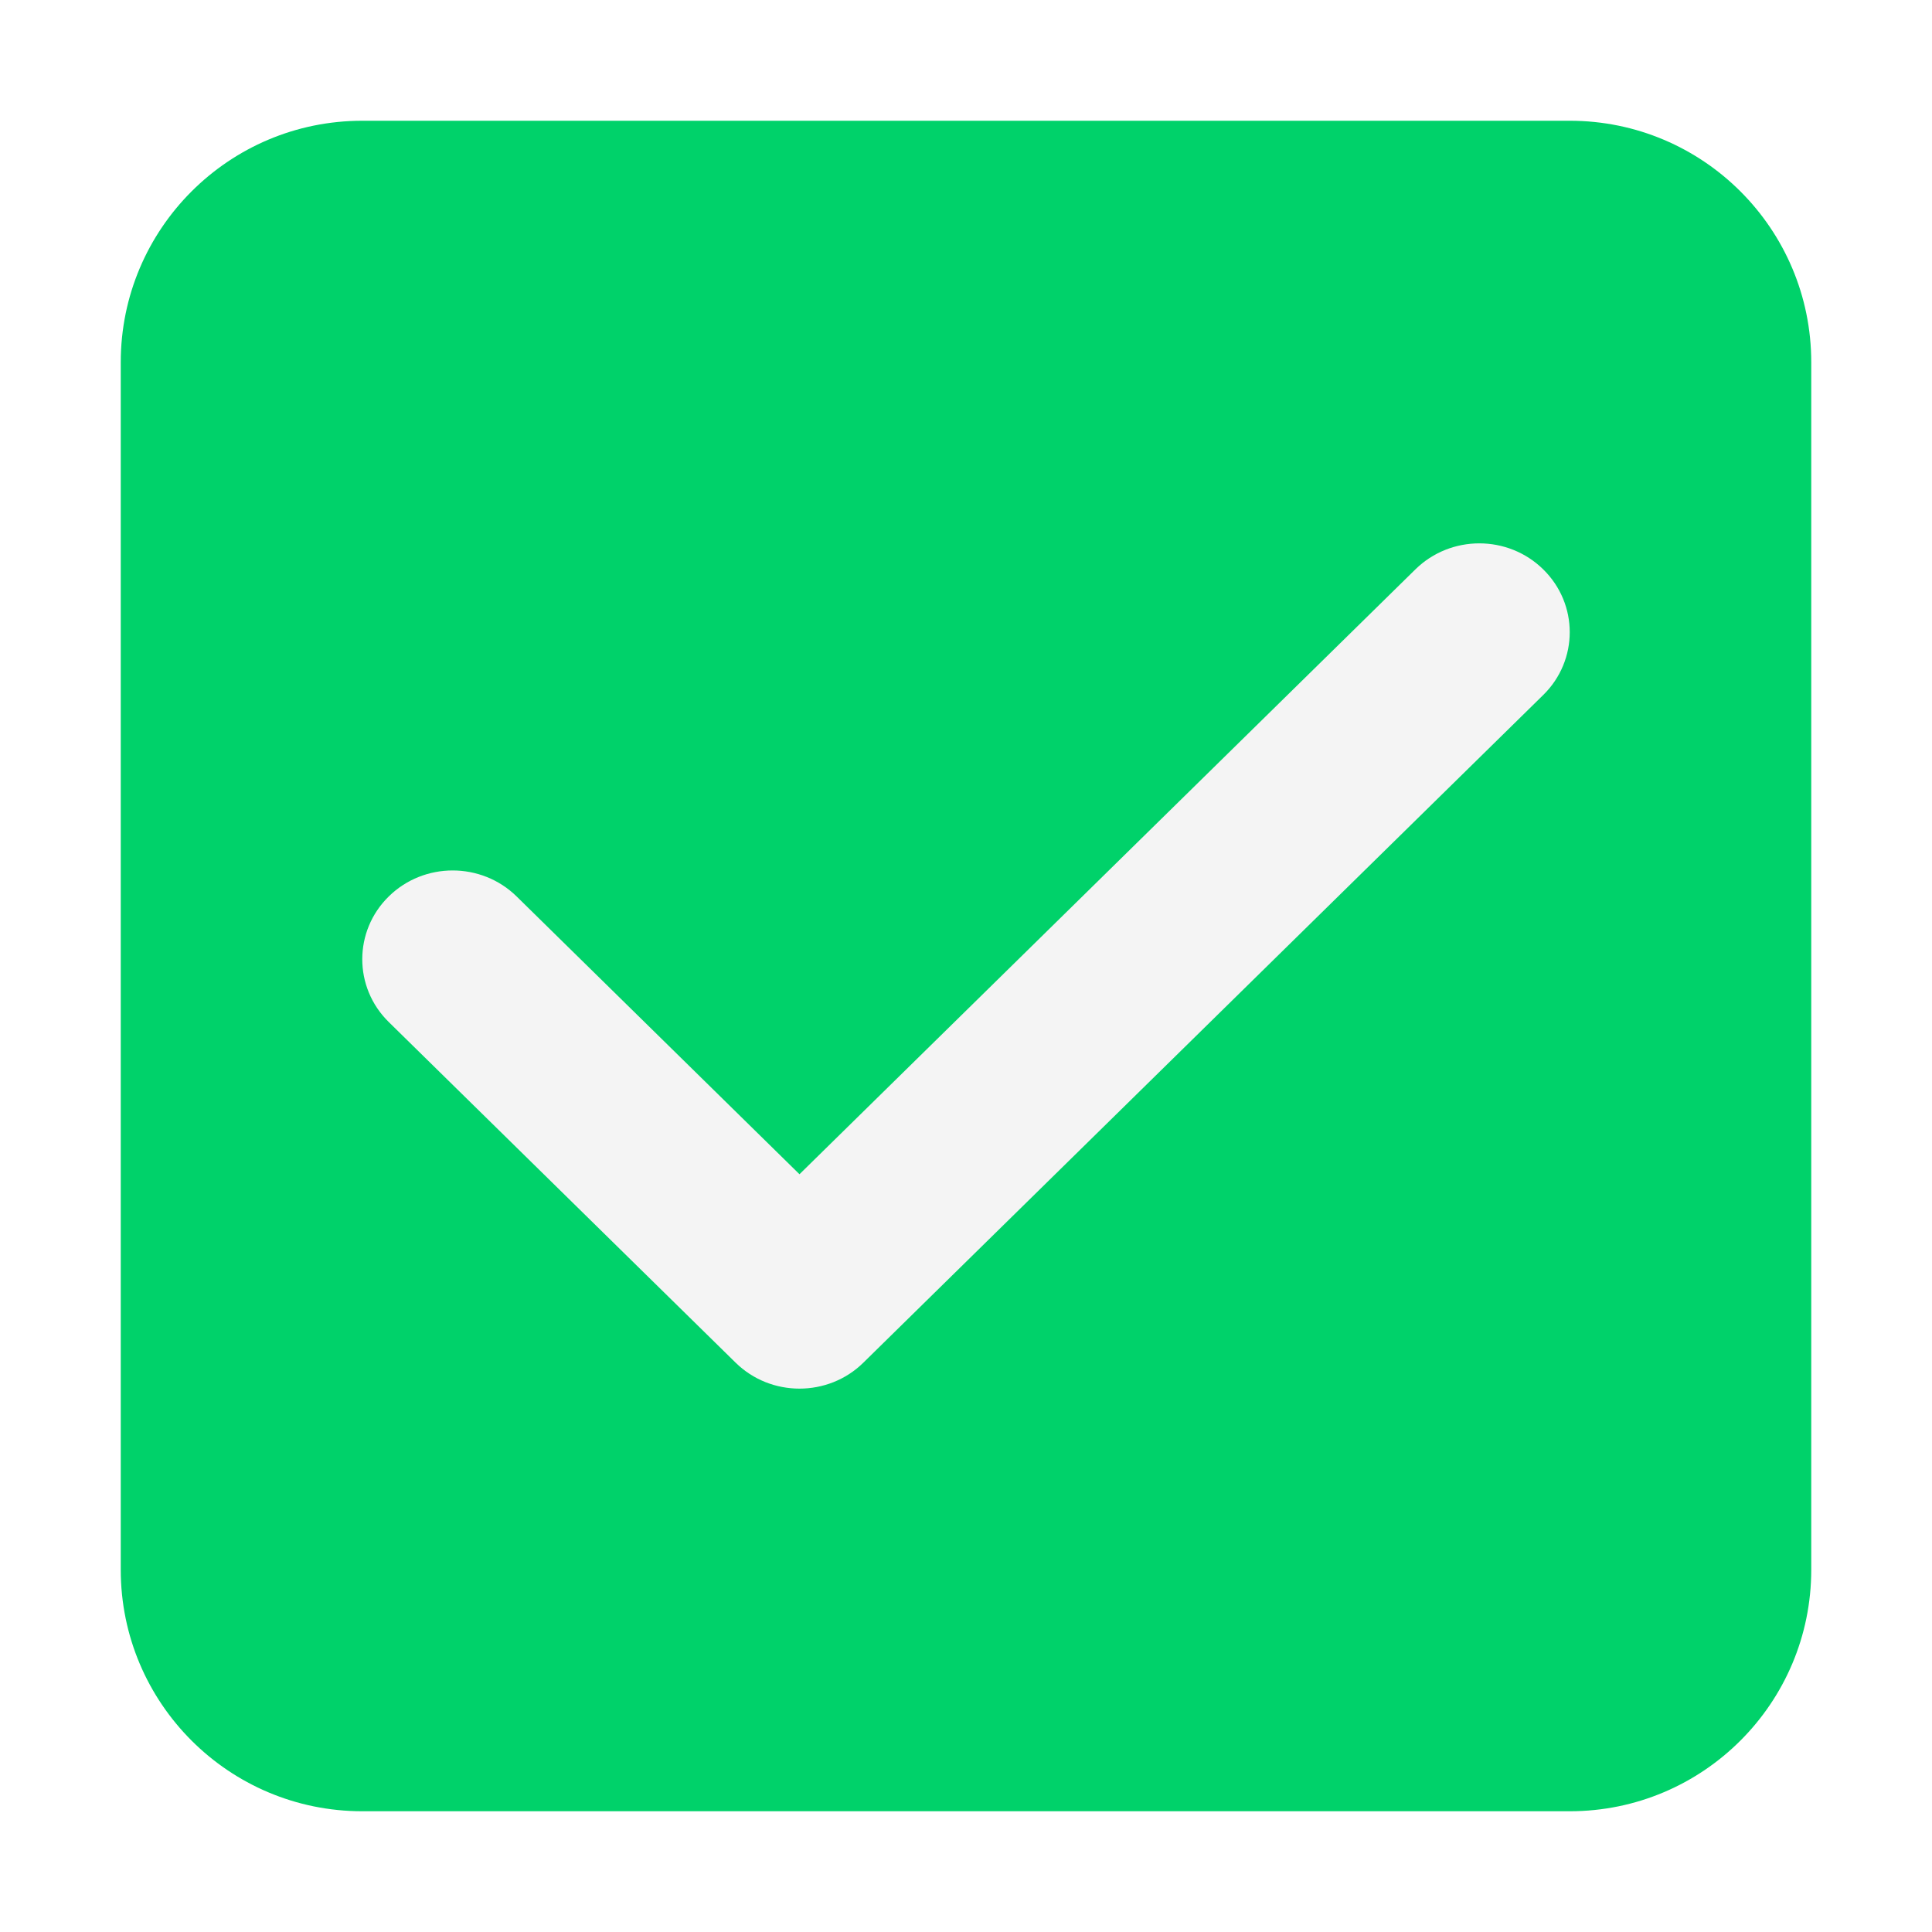
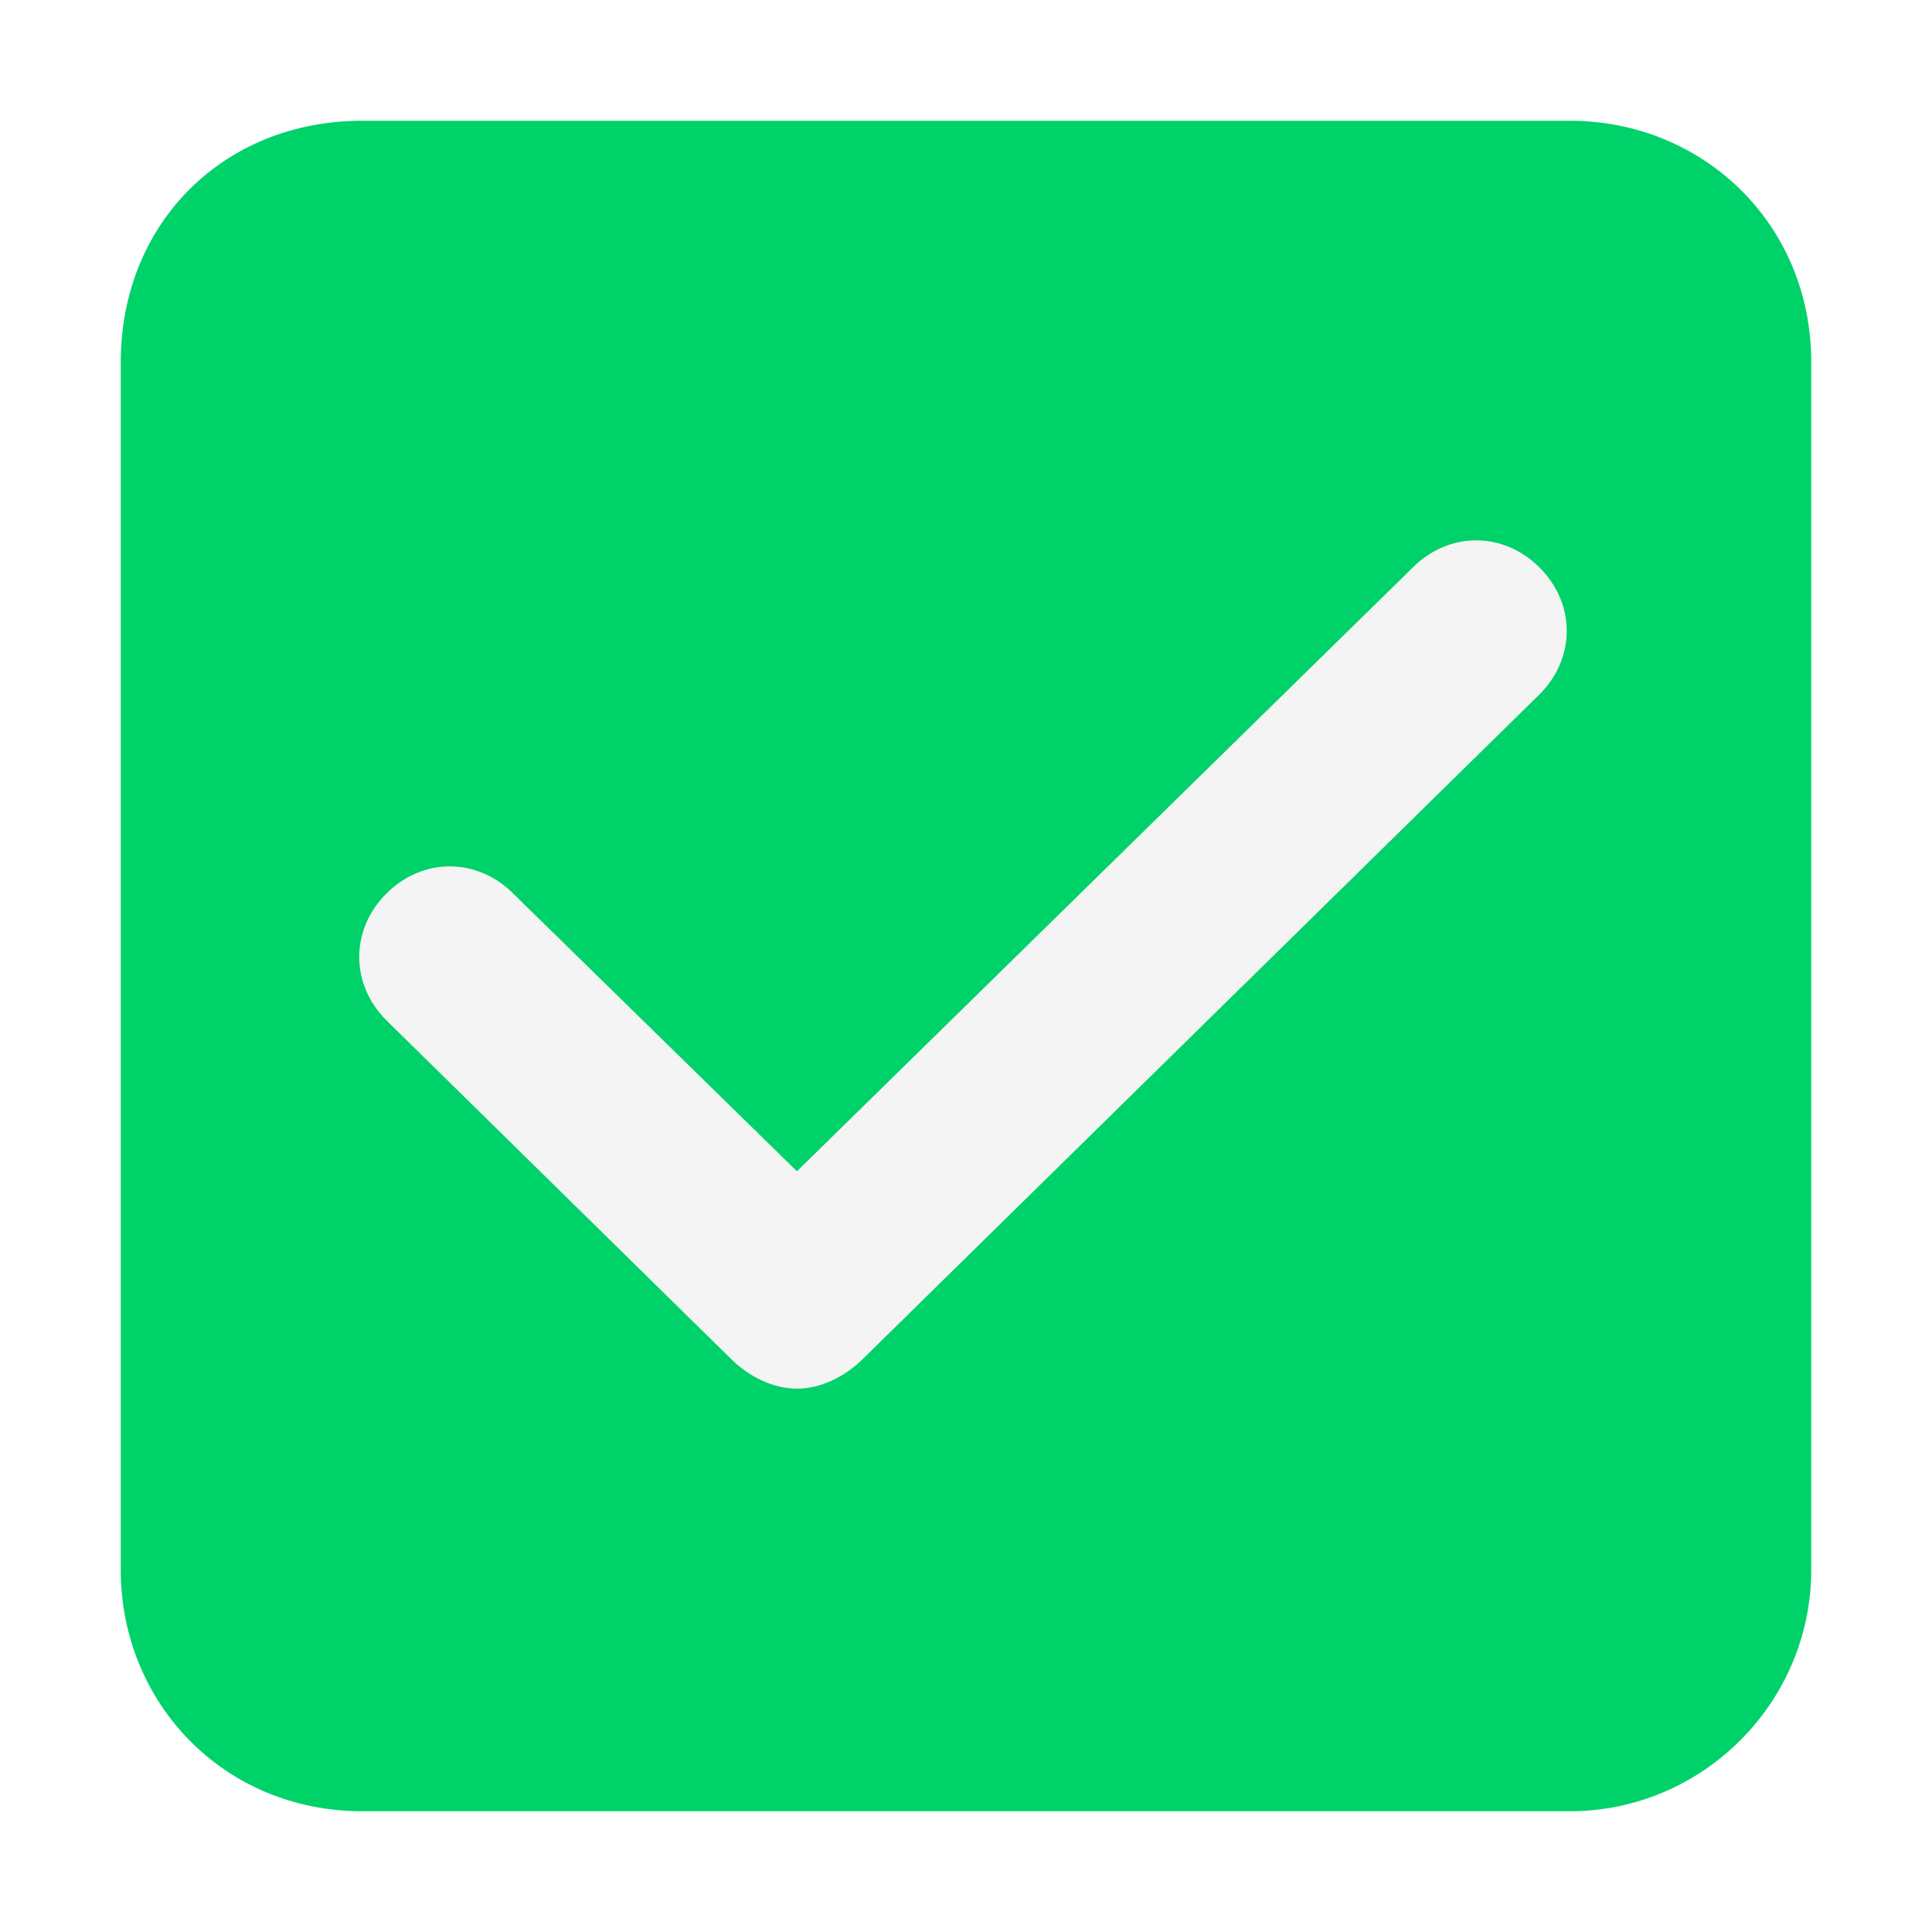
<svg xmlns="http://www.w3.org/2000/svg" width="32" height="32" viewBox="0 0 32 32" fill="none">
-   <path d="M2 6C2 3.791 3.791 2 6 2H26C28.209 2 30 3.791 30 6V26C30 28.209 28.209 30 26 30H6C3.791 30 2 28.209 2 26V6Z" fill="#00D26A" />
-   <path d="M13.242 23C12.859 23 12.476 22.857 12.183 22.569L6.439 16.928C5.854 16.354 5.854 15.422 6.439 14.848C7.023 14.274 7.972 14.274 8.557 14.848L13.242 19.449L23.443 9.431C24.028 8.856 24.977 8.856 25.561 9.431C26.146 10.005 26.146 10.937 25.561 11.511L14.301 22.569C14.009 22.857 13.625 23 13.242 23Z" fill="#F4F4F4" />
+   <path d="M2 6C2 3.7 3.7 2 6 2H26C28.2 2 30 3.7 30 6V26C30 28.2 28.2 30 26 30H6C3.7 30 2 28.2 2 26V6Z" fill="#00D26A" />
+   <path d="M13.2 23C12.8 23 12.4 22.8 12.1 22.5L6.4 16.9C5.8 16.3 5.8 15.4 6.4 14.8C7.0 14.2 7.9 14.2 8.5 14.8L13.2 19.4L23.4 9.4C24.0 8.8 24.9 8.8 25.5 9.4C26.1 10.0 26.1 10.9 25.5 11.5L14.3 22.5C14.0 22.8 13.6 23 13.2 23Z" fill="#F4F4F4" />
</svg>
